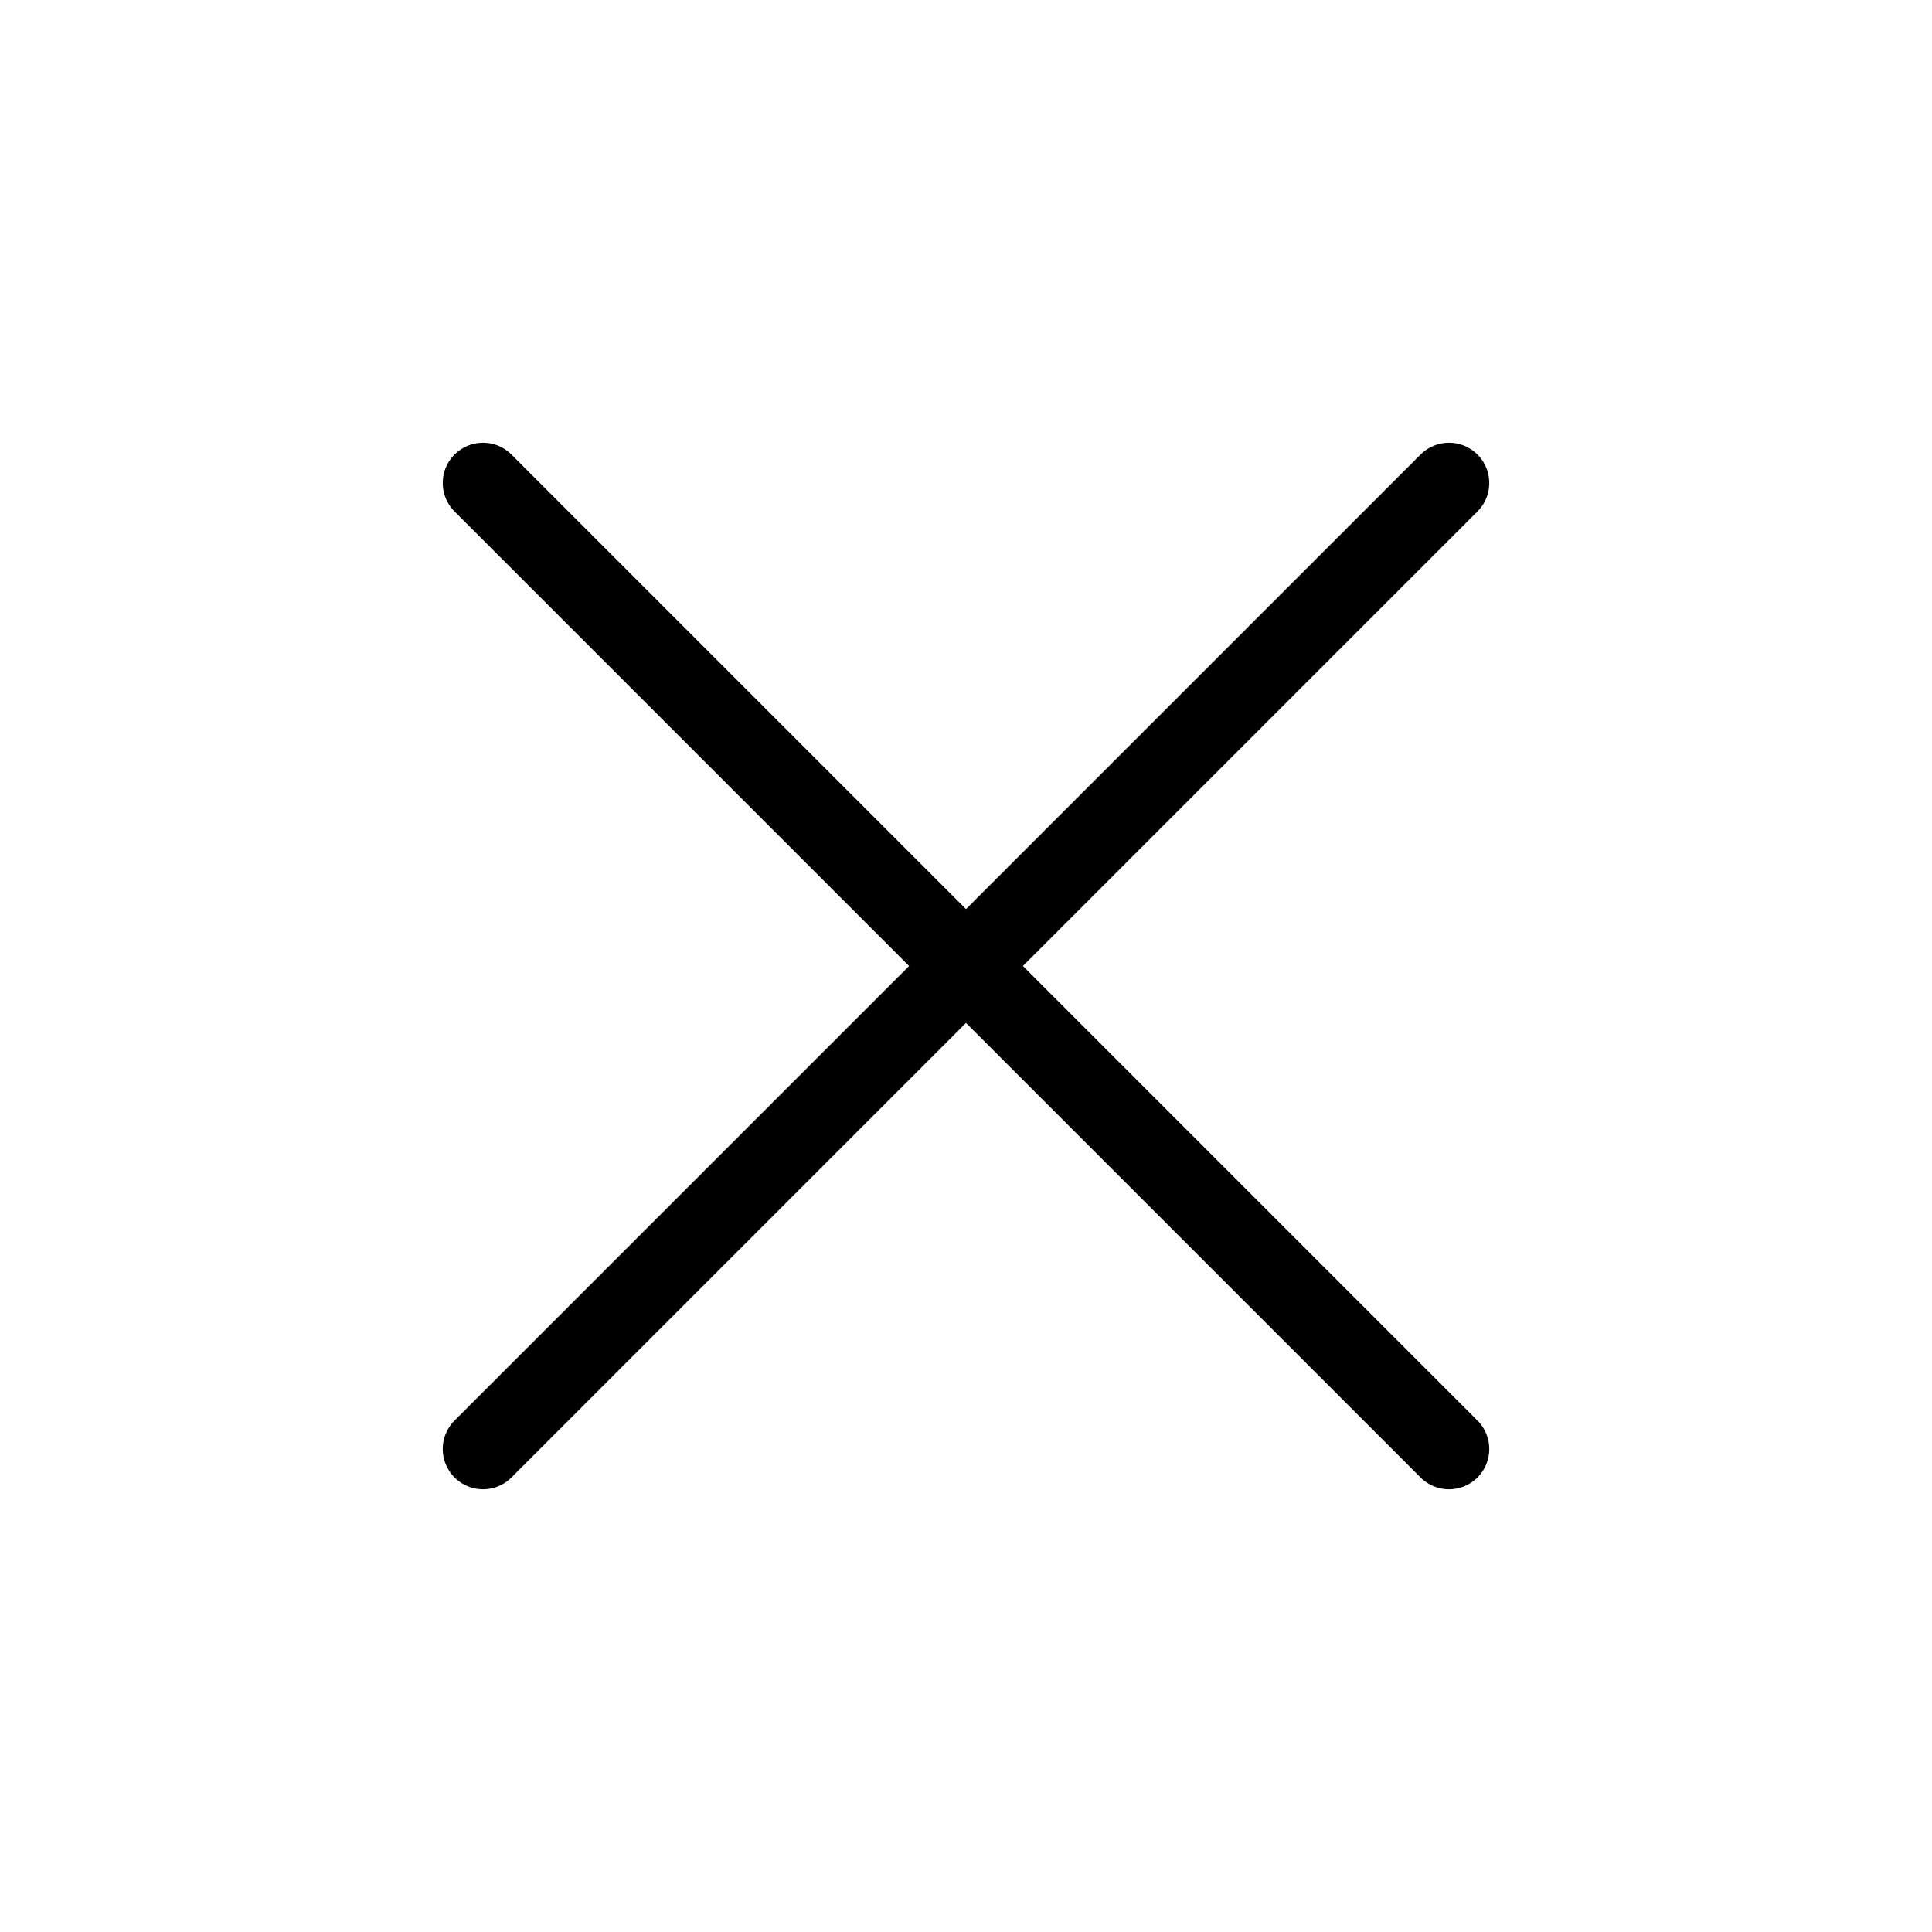
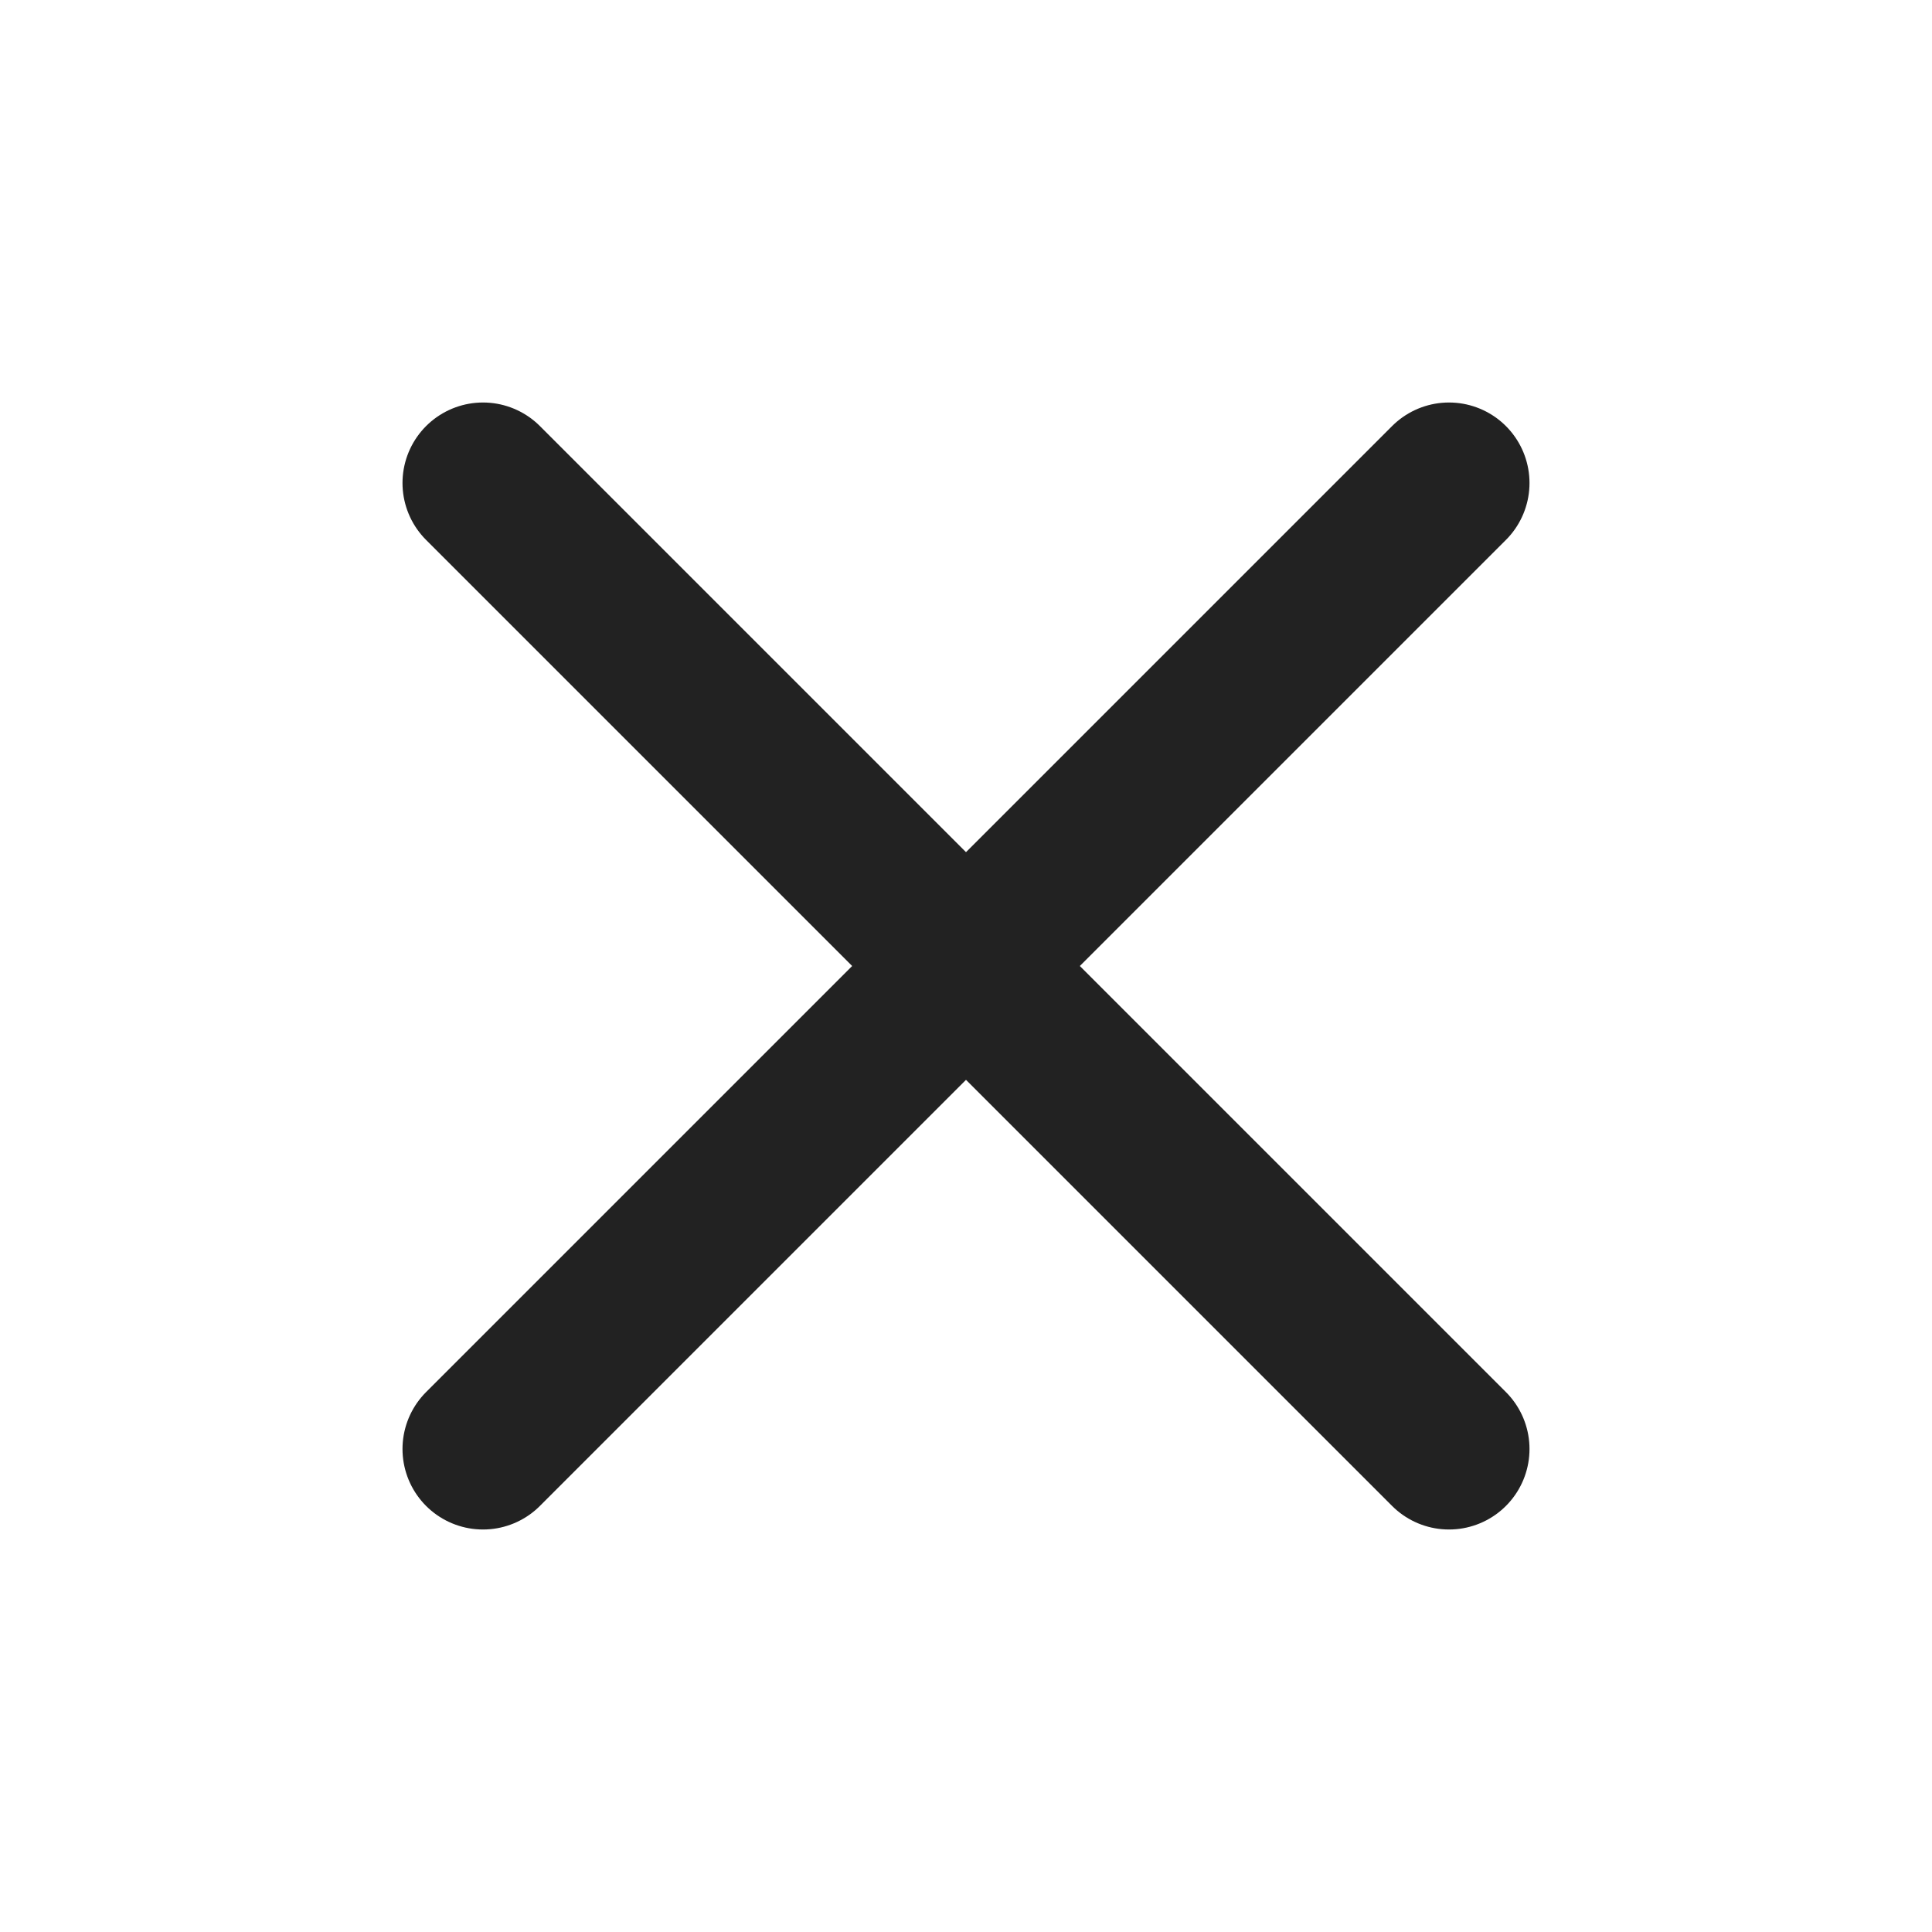
<svg xmlns="http://www.w3.org/2000/svg" width="100%" height="24" viewBox="0 0 24 24" fill="none">
-   <path d="M18 6L6 18M6 6L18 18" stroke="currentColor" stroke-linecap="round" stroke-linejoin="round" />
+   <path d="M18 6L6 18M6 6L18 18" stroke="#222222" stroke-width="2" stroke-linecap="round" stroke-linejoin="round" />
</svg>
